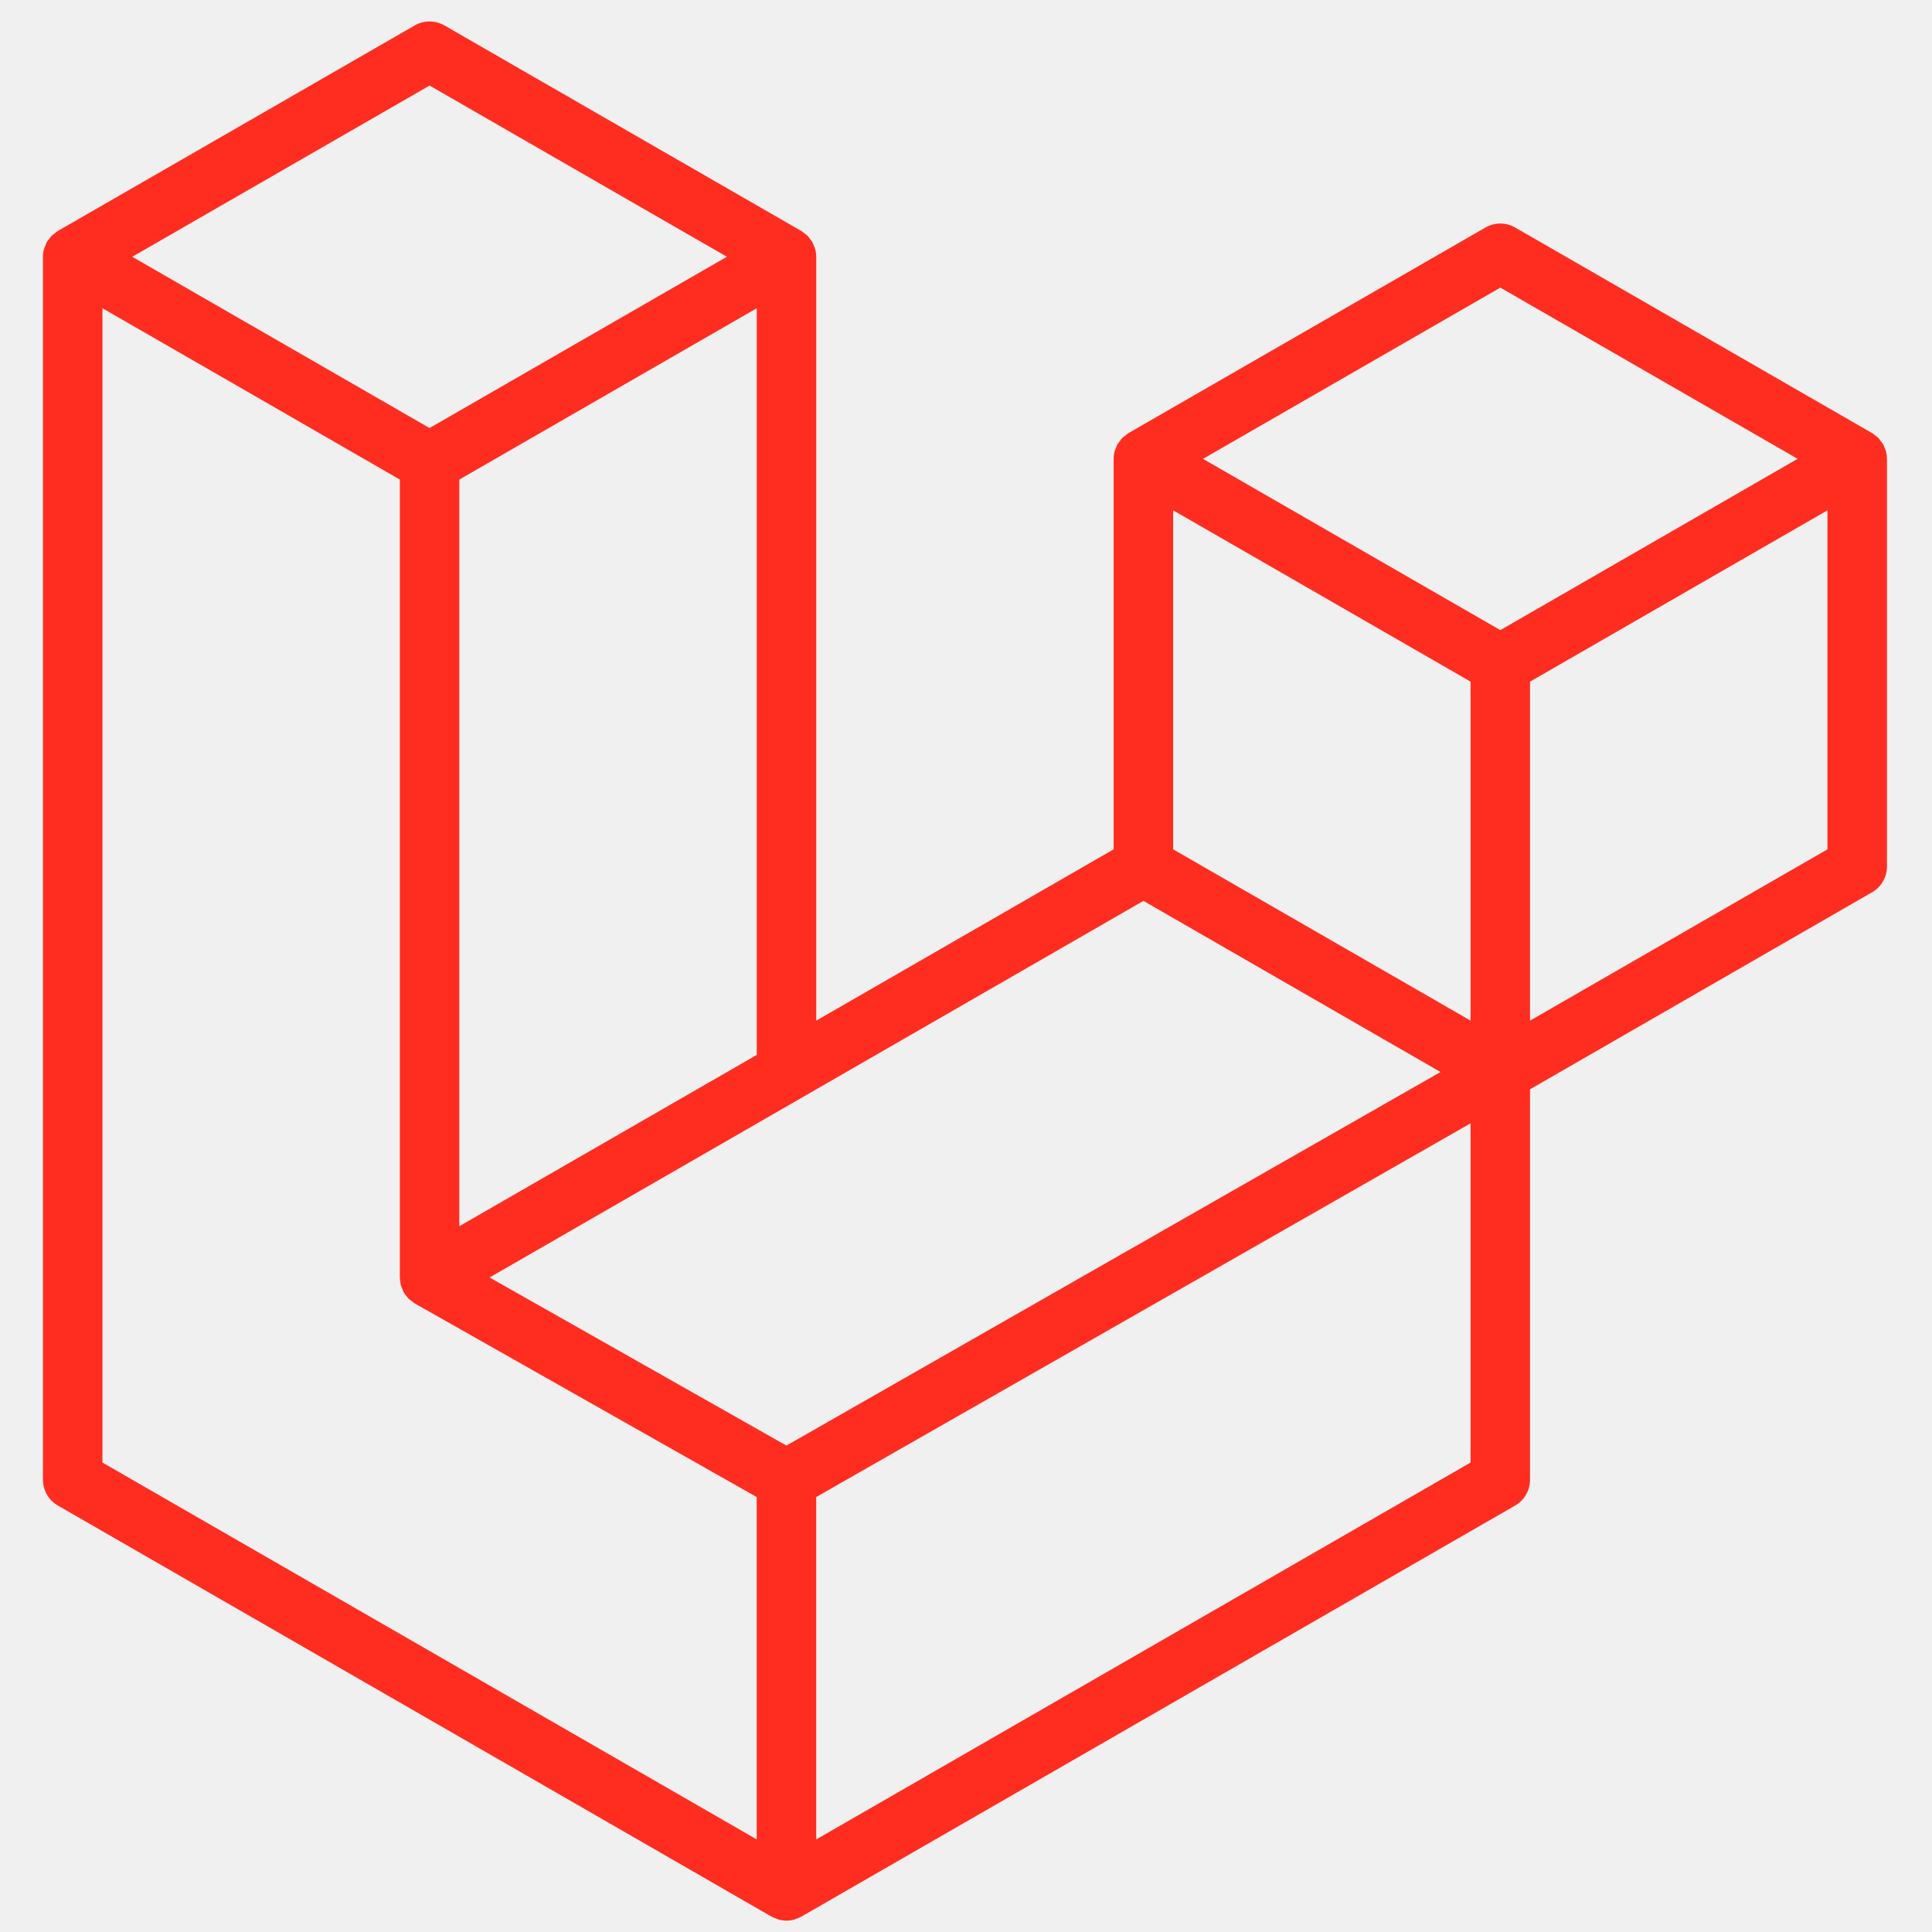
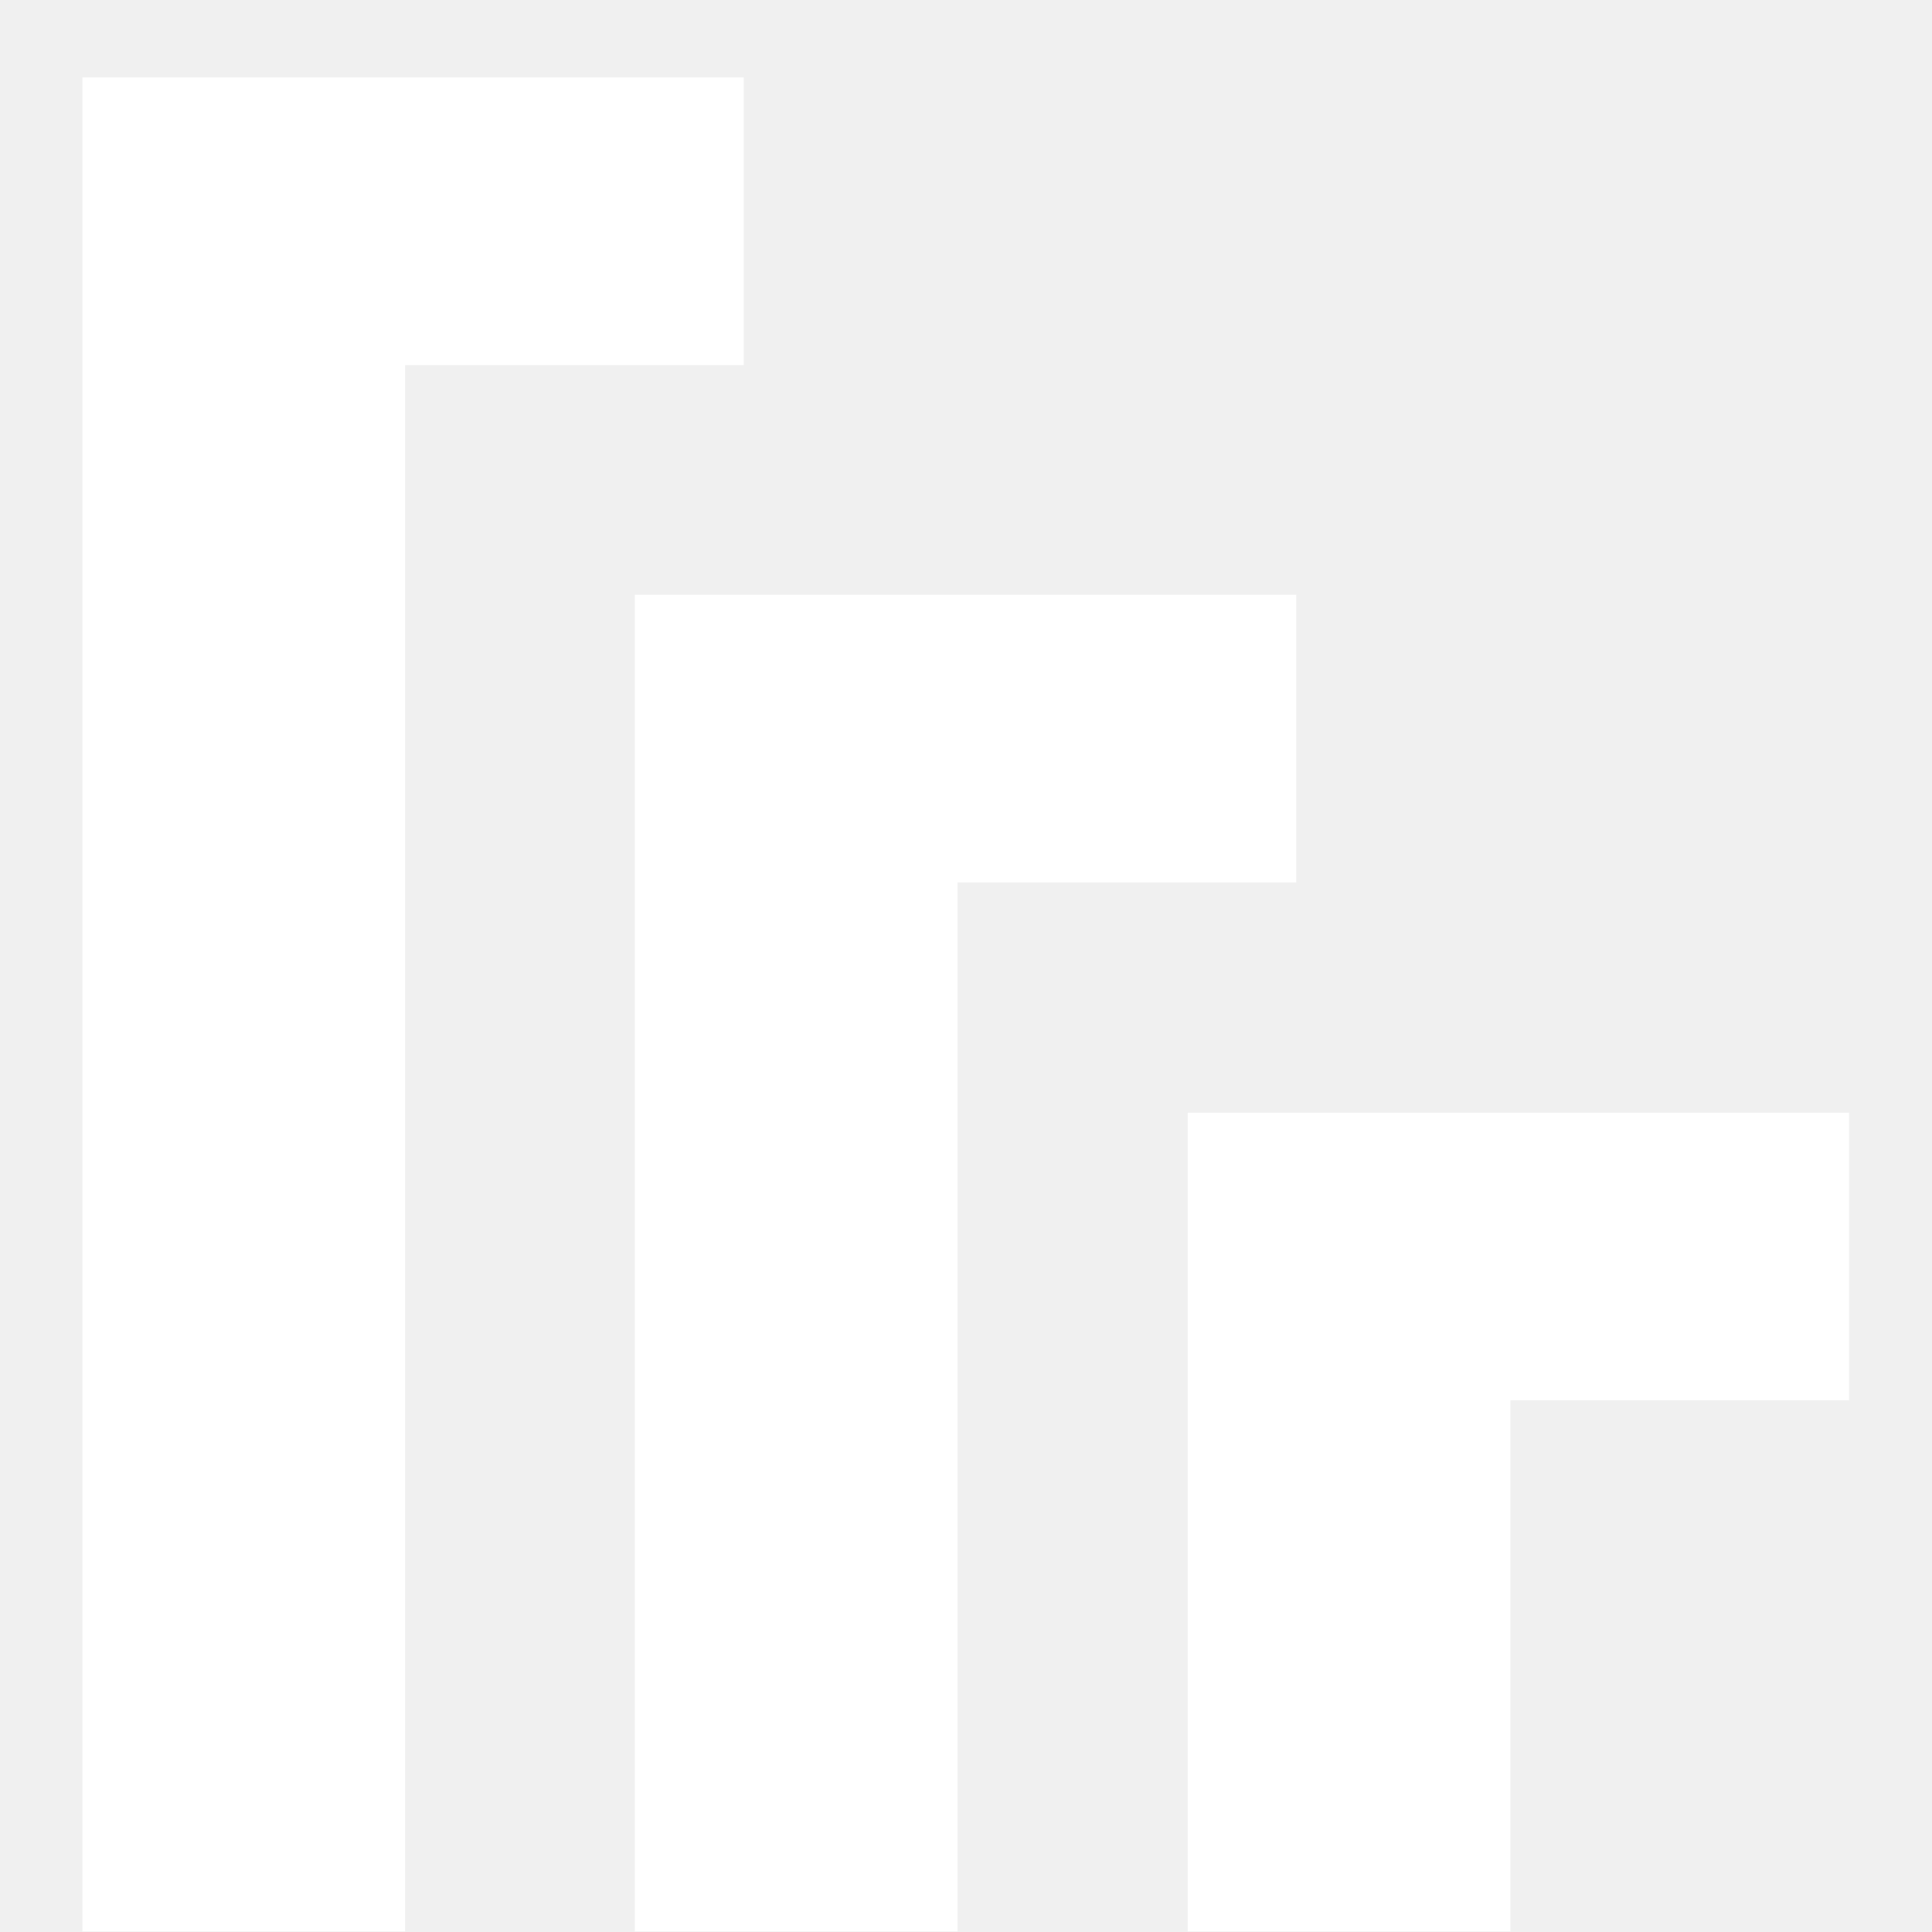
- <svg xmlns="http://www.w3.org/2000/svg" width="166" height="166" viewBox="0 0 166 166" fill="none">
-   <path fill-rule="evenodd" clip-rule="evenodd" d="M162.041 38.759C162.099 38.977 162.129 39.201 162.13 39.426V74.452C162.13 74.902 162.011 75.344 161.786 75.733C161.561 76.122 161.237 76.444 160.847 76.668L131.462 93.594V127.141C131.462 128.054 130.977 128.897 130.186 129.357L68.847 164.683C68.707 164.763 68.554 164.814 68.401 164.868C68.343 164.887 68.289 164.922 68.228 164.938C67.8 165.051 67.349 165.051 66.92 164.938C66.85 164.919 66.786 164.881 66.719 164.855C66.579 164.804 66.432 164.76 66.298 164.683L4.972 129.357C4.583 129.133 4.259 128.81 4.034 128.421C3.808 128.032 3.69 127.591 3.689 127.141L3.689 22.063C3.689 21.834 3.721 21.61 3.779 21.393C3.798 21.32 3.843 21.253 3.868 21.179C3.916 21.045 3.961 20.908 4.031 20.783C4.079 20.7 4.149 20.633 4.206 20.557C4.28 20.454 4.347 20.349 4.433 20.26C4.506 20.186 4.602 20.132 4.685 20.068C4.778 19.992 4.861 19.909 4.966 19.848L35.633 2.185C36.022 1.961 36.462 1.844 36.91 1.844C37.358 1.844 37.798 1.961 38.186 2.185L68.851 19.848H68.857C68.959 19.912 69.045 19.992 69.138 20.065C69.221 20.129 69.313 20.186 69.387 20.257C69.476 20.349 69.54 20.454 69.616 20.557C69.671 20.633 69.744 20.7 69.789 20.783C69.862 20.911 69.904 21.045 69.955 21.179C69.98 21.253 70.025 21.32 70.044 21.396C70.103 21.614 70.133 21.838 70.133 22.063V87.694L95.686 72.974V39.423C95.686 39.2 95.718 38.973 95.775 38.759C95.798 38.683 95.839 38.615 95.865 38.542C95.916 38.408 95.96 38.271 96.031 38.146C96.079 38.063 96.149 37.996 96.203 37.92C96.279 37.818 96.343 37.712 96.433 37.623C96.506 37.549 96.599 37.495 96.681 37.431C96.777 37.355 96.86 37.272 96.962 37.211L127.633 19.548C128.021 19.324 128.461 19.206 128.91 19.206C129.358 19.206 129.798 19.324 130.186 19.548L160.85 37.211C160.959 37.275 161.042 37.355 161.137 37.428C161.217 37.492 161.31 37.549 161.383 37.62C161.473 37.712 161.536 37.818 161.613 37.92C161.67 37.996 161.741 38.063 161.785 38.146C161.859 38.271 161.9 38.408 161.951 38.542C161.98 38.615 162.021 38.683 162.041 38.759ZM157.018 72.974V43.848L146.287 50.028L131.462 58.568V87.694L157.021 72.974H157.018ZM126.354 125.663V96.518L111.771 104.85L70.13 128.626V158.046L126.354 125.663ZM8.801 26.485V125.663L65.018 158.043V128.629L35.649 112L35.64 111.994L35.627 111.988C35.528 111.93 35.445 111.847 35.353 111.777C35.273 111.713 35.18 111.662 35.11 111.592L35.104 111.582C35.021 111.502 34.963 111.403 34.893 111.314C34.829 111.228 34.753 111.154 34.702 111.065L34.699 111.055C34.641 110.96 34.606 110.845 34.565 110.736C34.523 110.64 34.469 110.551 34.443 110.449C34.411 110.328 34.405 110.197 34.392 110.072C34.379 109.976 34.354 109.881 34.354 109.785V109.778V41.205L19.532 32.662L8.801 26.485ZM36.913 7.35L11.364 22.063L36.907 36.777L62.453 22.06L36.907 7.35H36.913ZM50.2 99.174L65.022 90.637V26.485L54.291 32.665L39.466 41.205V105.357L50.2 99.174ZM128.91 24.713L103.363 39.426L128.91 54.14L154.453 39.423L128.91 24.713ZM126.354 58.568L111.529 50.028L100.798 43.848V72.974L115.619 81.511L126.354 87.694V58.568ZM67.571 124.205L105.042 102.803L123.772 92.109L98.245 77.405L68.854 94.334L42.066 109.762L67.571 124.205Z" fill="#FF2D20" />
+ <svg xmlns="http://www.w3.org/2000/svg" width="100%" height="100%" viewBox="0 0 2481 2481" version="1.1" xml:space="preserve" style="fill-rule:evenodd;clip-rule:evenodd;stroke-linejoin:round;stroke-miterlimit:2;">
+   <rect id="Artboard1" x="0" y="0" width="2480.315" height="2480.315" style="fill:none;" />
+   <clipPath id="_clip1">
+     <rect id="Artboard11" x="0" y="0" width="2480.315" height="2480.315" />
+   </clipPath>
+   <g clip-path="url(#_clip1)">
+     <g transform="matrix(1.028571,0,0,1.028571,-35.43307,-35.43307)">
+       <rect x="0" y="0" width="2480.315" height="2480.315" style="fill:none;" />
+     </g>
+     <g transform="matrix(4.281673,0,0,4.281673,-1182.664,-1786.207)">
+       <g transform="matrix(958.3333,0,0,958.3333,253,1140)">
+         <path d="M0.151,0.06L0.05,0.06L0.05,-0.73L0.151,-0.73L0.151,0.06ZM0.257,0.06L0.05,0.06L0.05,-0.03L0.257,-0.03L0.257,0.06ZM0.257,-0.64L0.05,-0.64L0.05,-0.73L0.257,-0.73L0.257,-0.64Z" style="fill:white;fill-rule:nonzero;" />
+       </g>
+       <g transform="matrix(958.3333,0,0,958.3333,508.875,1140)">
+             </g>
+     </g>
+     <g transform="matrix(4.281673,0,0,4.281673,-473.2303,-1121.912)">
+       <g transform="matrix(958.3333,0,0,958.3333,253,1140)">
+         <path d="M0.151,0.06L0.05,0.06L0.05,-0.73L0.151,-0.73L0.151,0.06ZM0.257,0.06L0.05,0.06L0.05,-0.03L0.257,-0.03L0.257,0.06ZM0.257,-0.64L0.05,-0.64L0.05,-0.73L0.257,-0.73L0.257,-0.64Z" style="fill:white;fill-rule:nonzero;" />
+       </g>
+       <g transform="matrix(958.3333,0,0,958.3333,508.875,1140)">
+             </g>
+     </g>
+     <g transform="matrix(4.281673,0,0,4.281673,236.7486,-456.868)">
+       <g transform="matrix(958.3333,0,0,958.3333,253,1140)">
+         <path d="M0.151,0.06L0.05,0.06L0.05,-0.73L0.151,-0.73L0.151,0.06ZM0.257,0.06L0.05,0.06L0.05,-0.03L0.257,-0.03L0.257,0.06ZM0.257,-0.64L0.05,-0.64L0.05,-0.73L0.257,-0.73L0.257,-0.64Z" style="fill:white;fill-rule:nonzero;" />
+       </g>
+       <g transform="matrix(958.3333,0,0,958.3333,508.875,1140)">
+             </g>
+     </g>
+   </g>
</svg>
